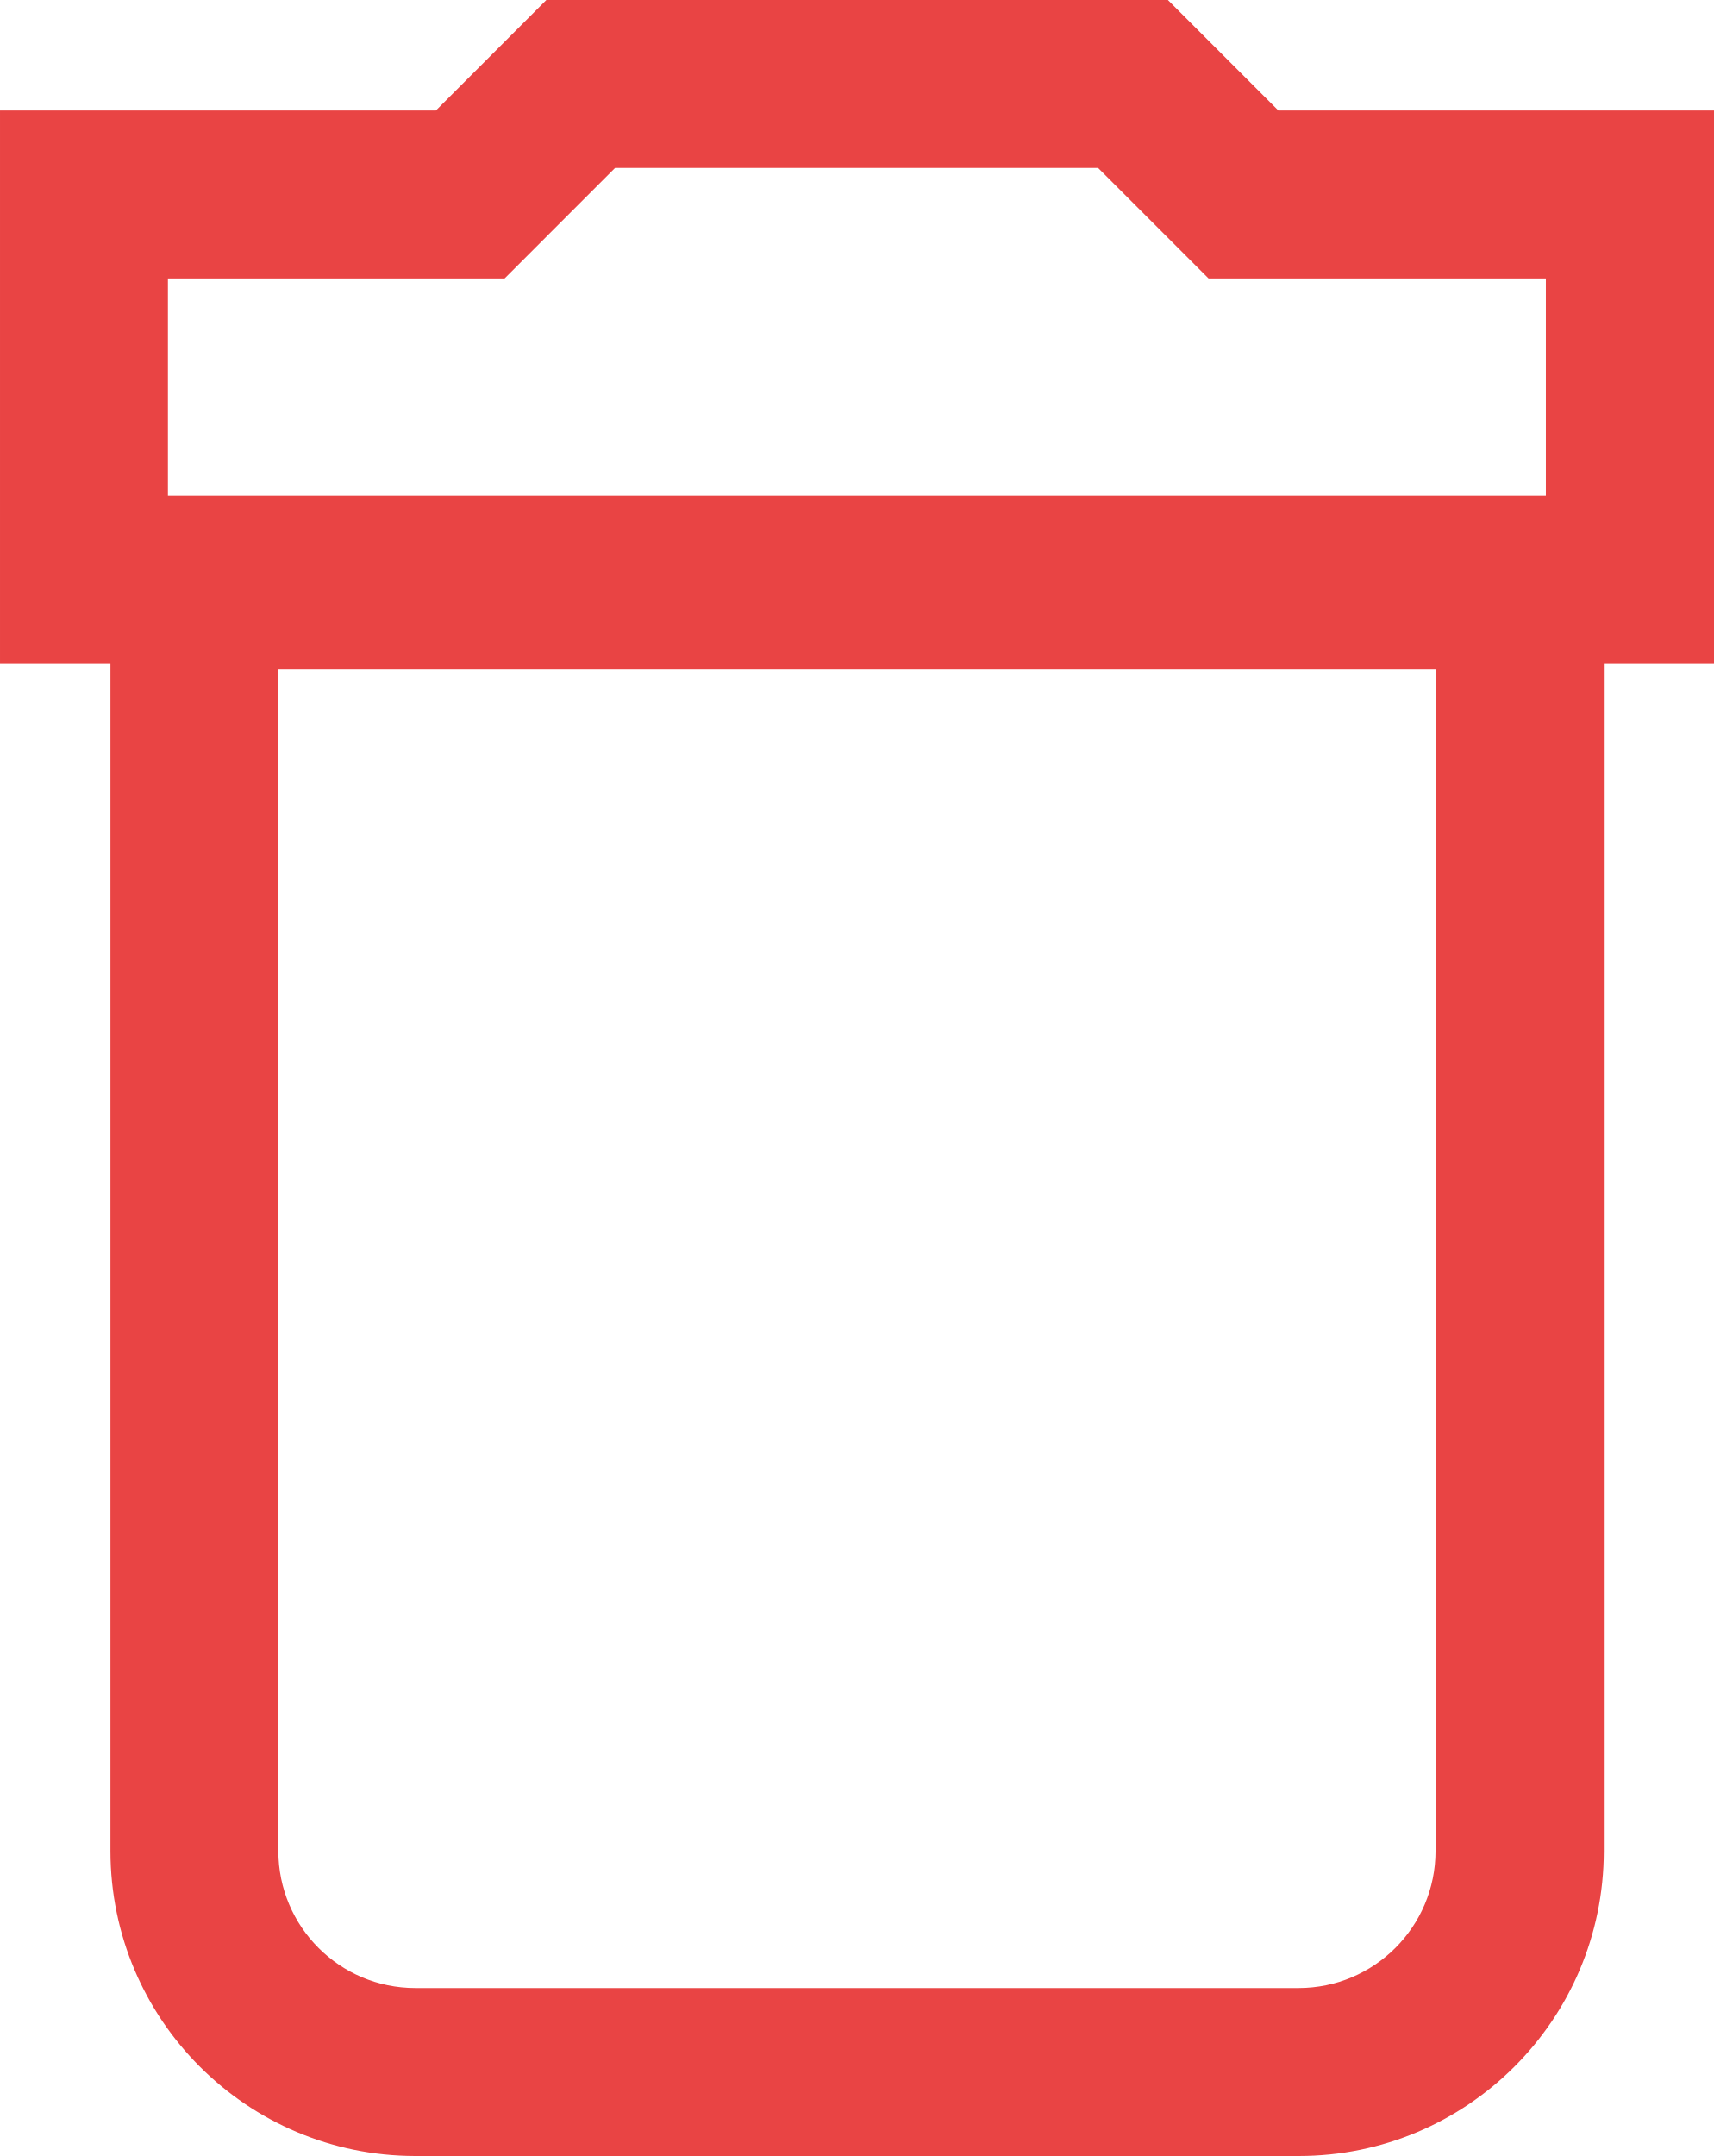
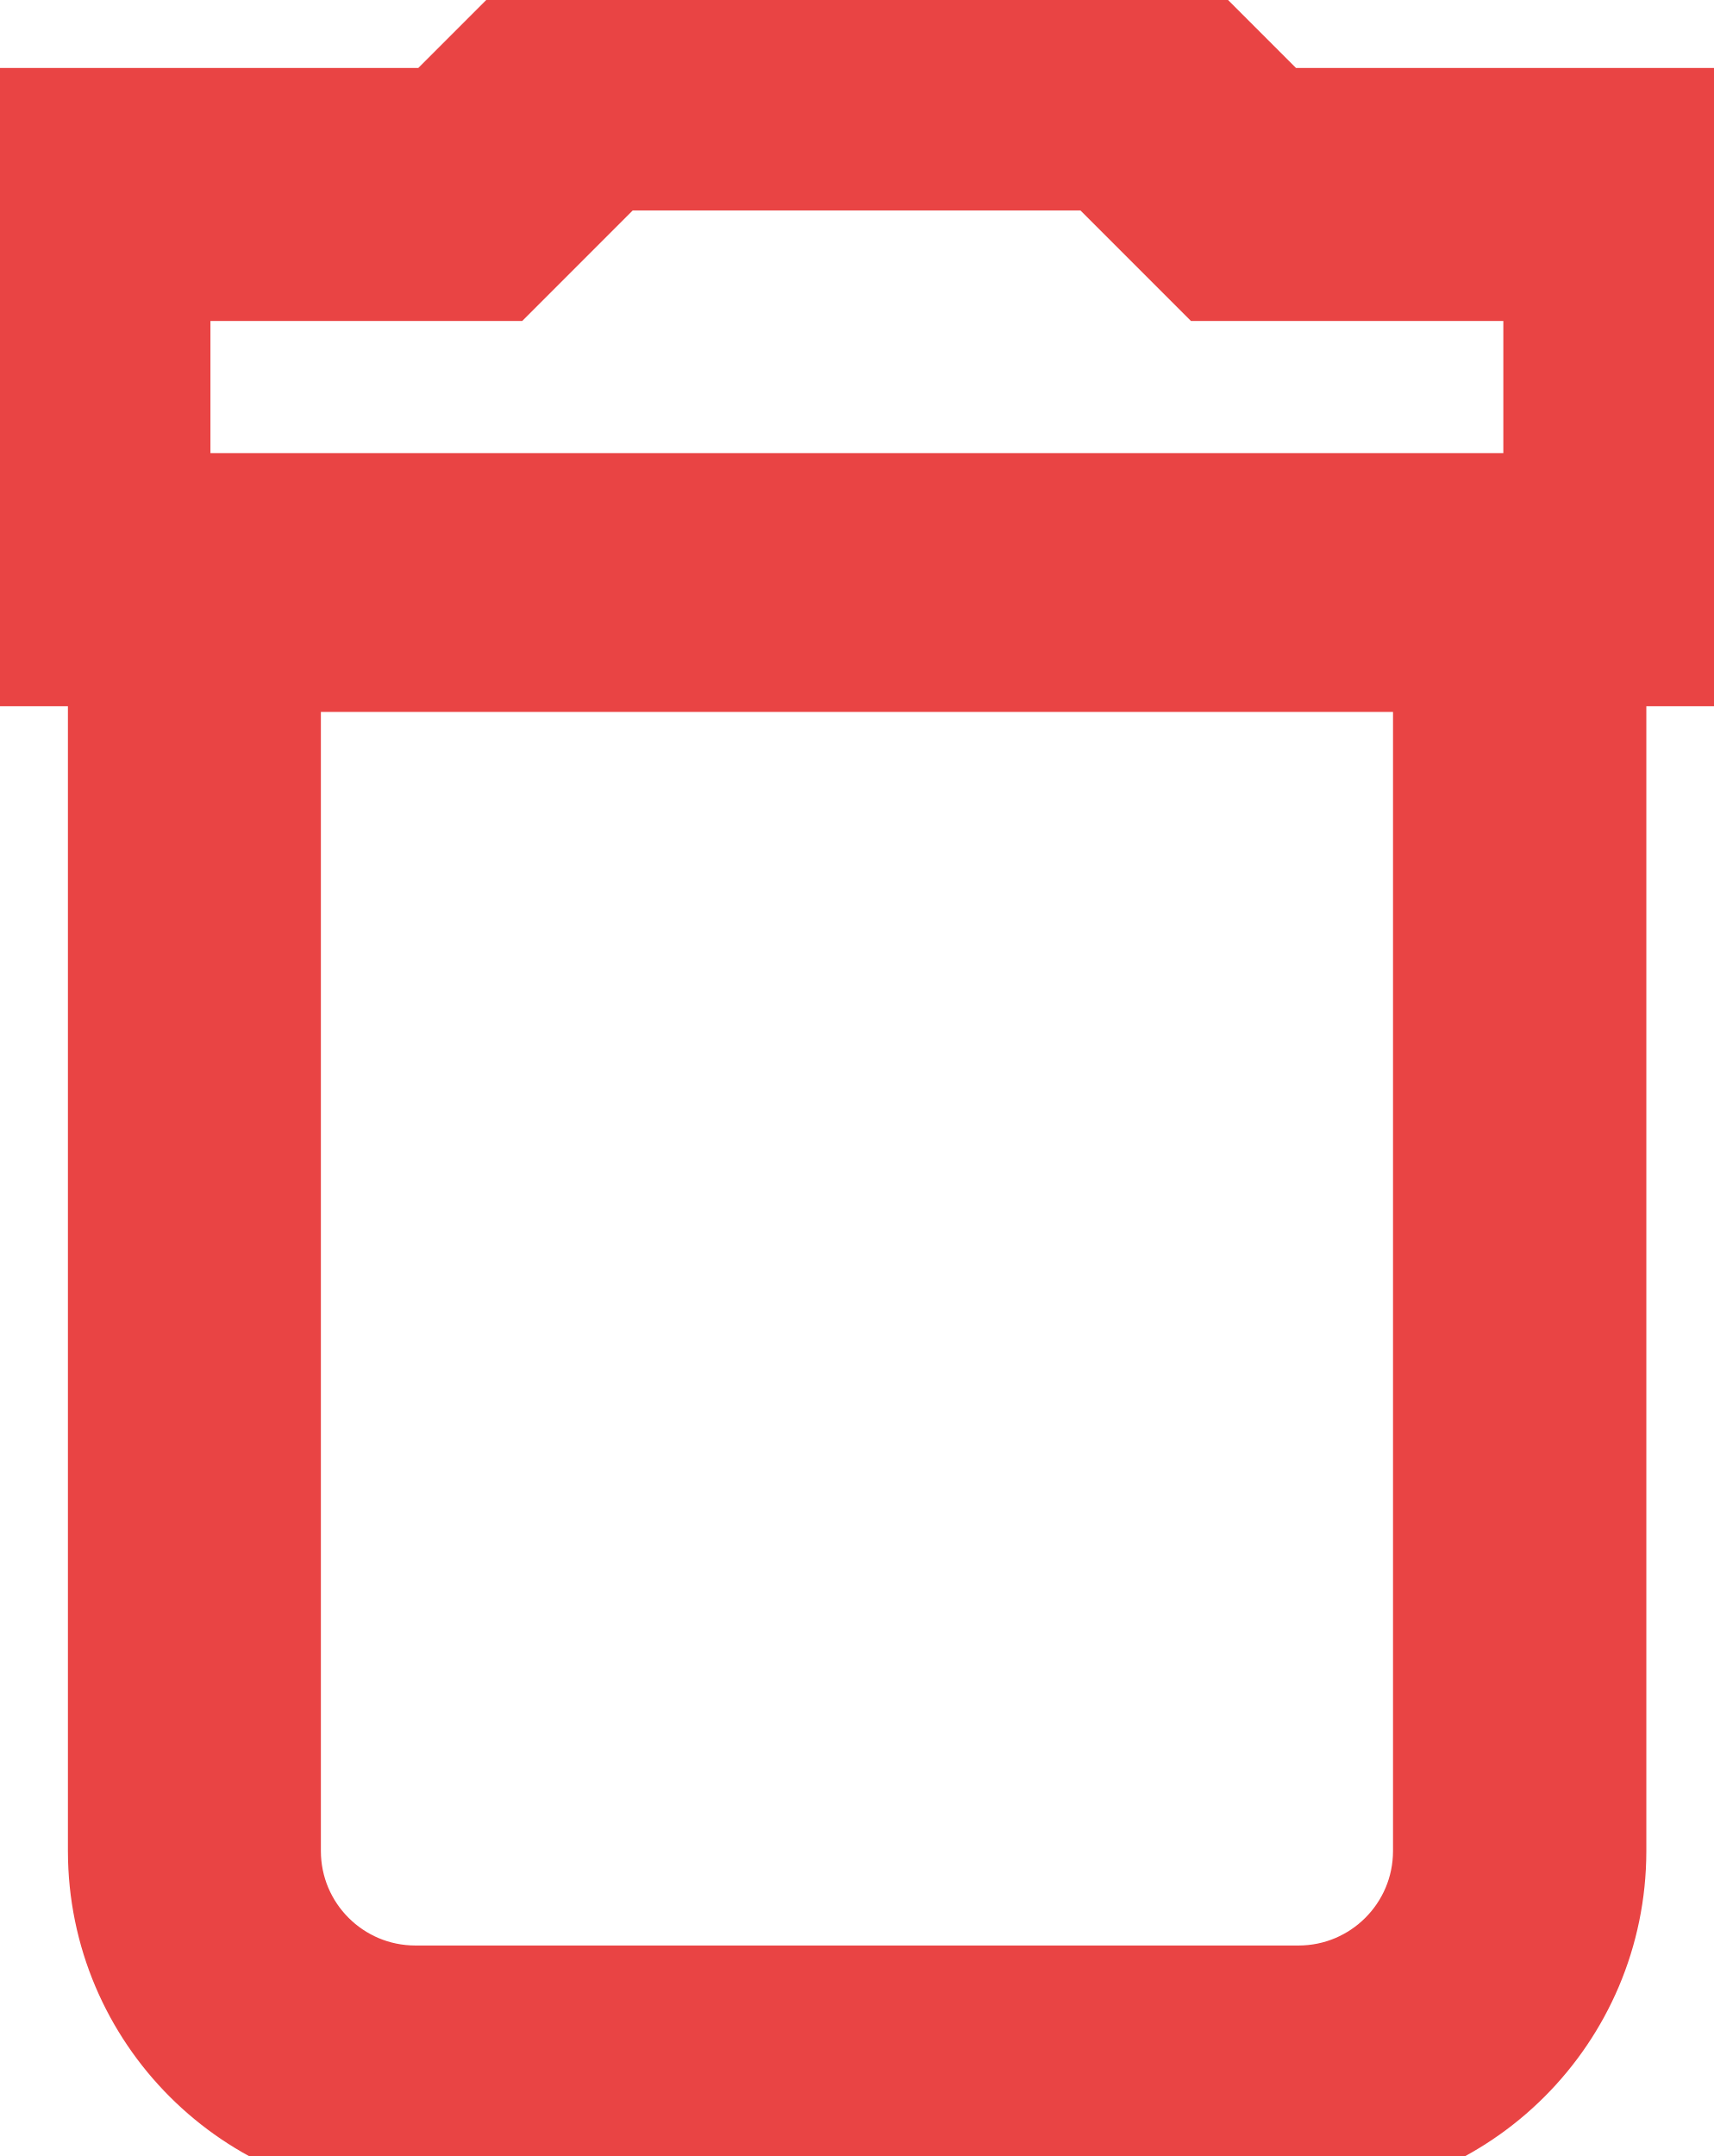
<svg xmlns="http://www.w3.org/2000/svg" width="14.105" height="17.74" viewBox="0 0 14.105 17.74">
-   <path id="delete_task" d="M17.638,21.54h-7.27a2.361,2.361,0,0,1-2.359-2.359V9.261H7.1V5.009h3.5l.909-.909H16.5l.909.909h3.5V9.261H20v9.921A2.361,2.361,0,0,1,17.638,21.54ZM9.091,9.308v9.873a1.278,1.278,0,0,0,1.277,1.277h7.27a1.278,1.278,0,0,0,1.277-1.277V9.308Zm-.909-1.13H19.823V6.091H16.959l-.909-.909h-4.1l-.909.909H8.182Z" transform="translate(-6.95 -3.95)" fill="#e94444" stroke="#e94444" stroke-width="0.3" />
+   <path id="delete_task" d="M17.638,21.54h-7.27a2.361,2.361,0,0,1-2.359-2.359V9.261H7.1V5.009h3.5l.909-.909H16.5l.909.909h3.5V9.261H20v9.921A2.361,2.361,0,0,1,17.638,21.54ZM9.091,9.308v9.873a1.278,1.278,0,0,0,1.277,1.277h7.27a1.278,1.278,0,0,0,1.277-1.277V9.308Zm-.909-1.13H19.823V6.091H16.959l-.909-.909h-4.1l-.909.909H8.182Z" transform="translate(-6.95 -3.95)" fill="#e94444" stroke="#e94444" strokeWidth="0.3" />
</svg>
